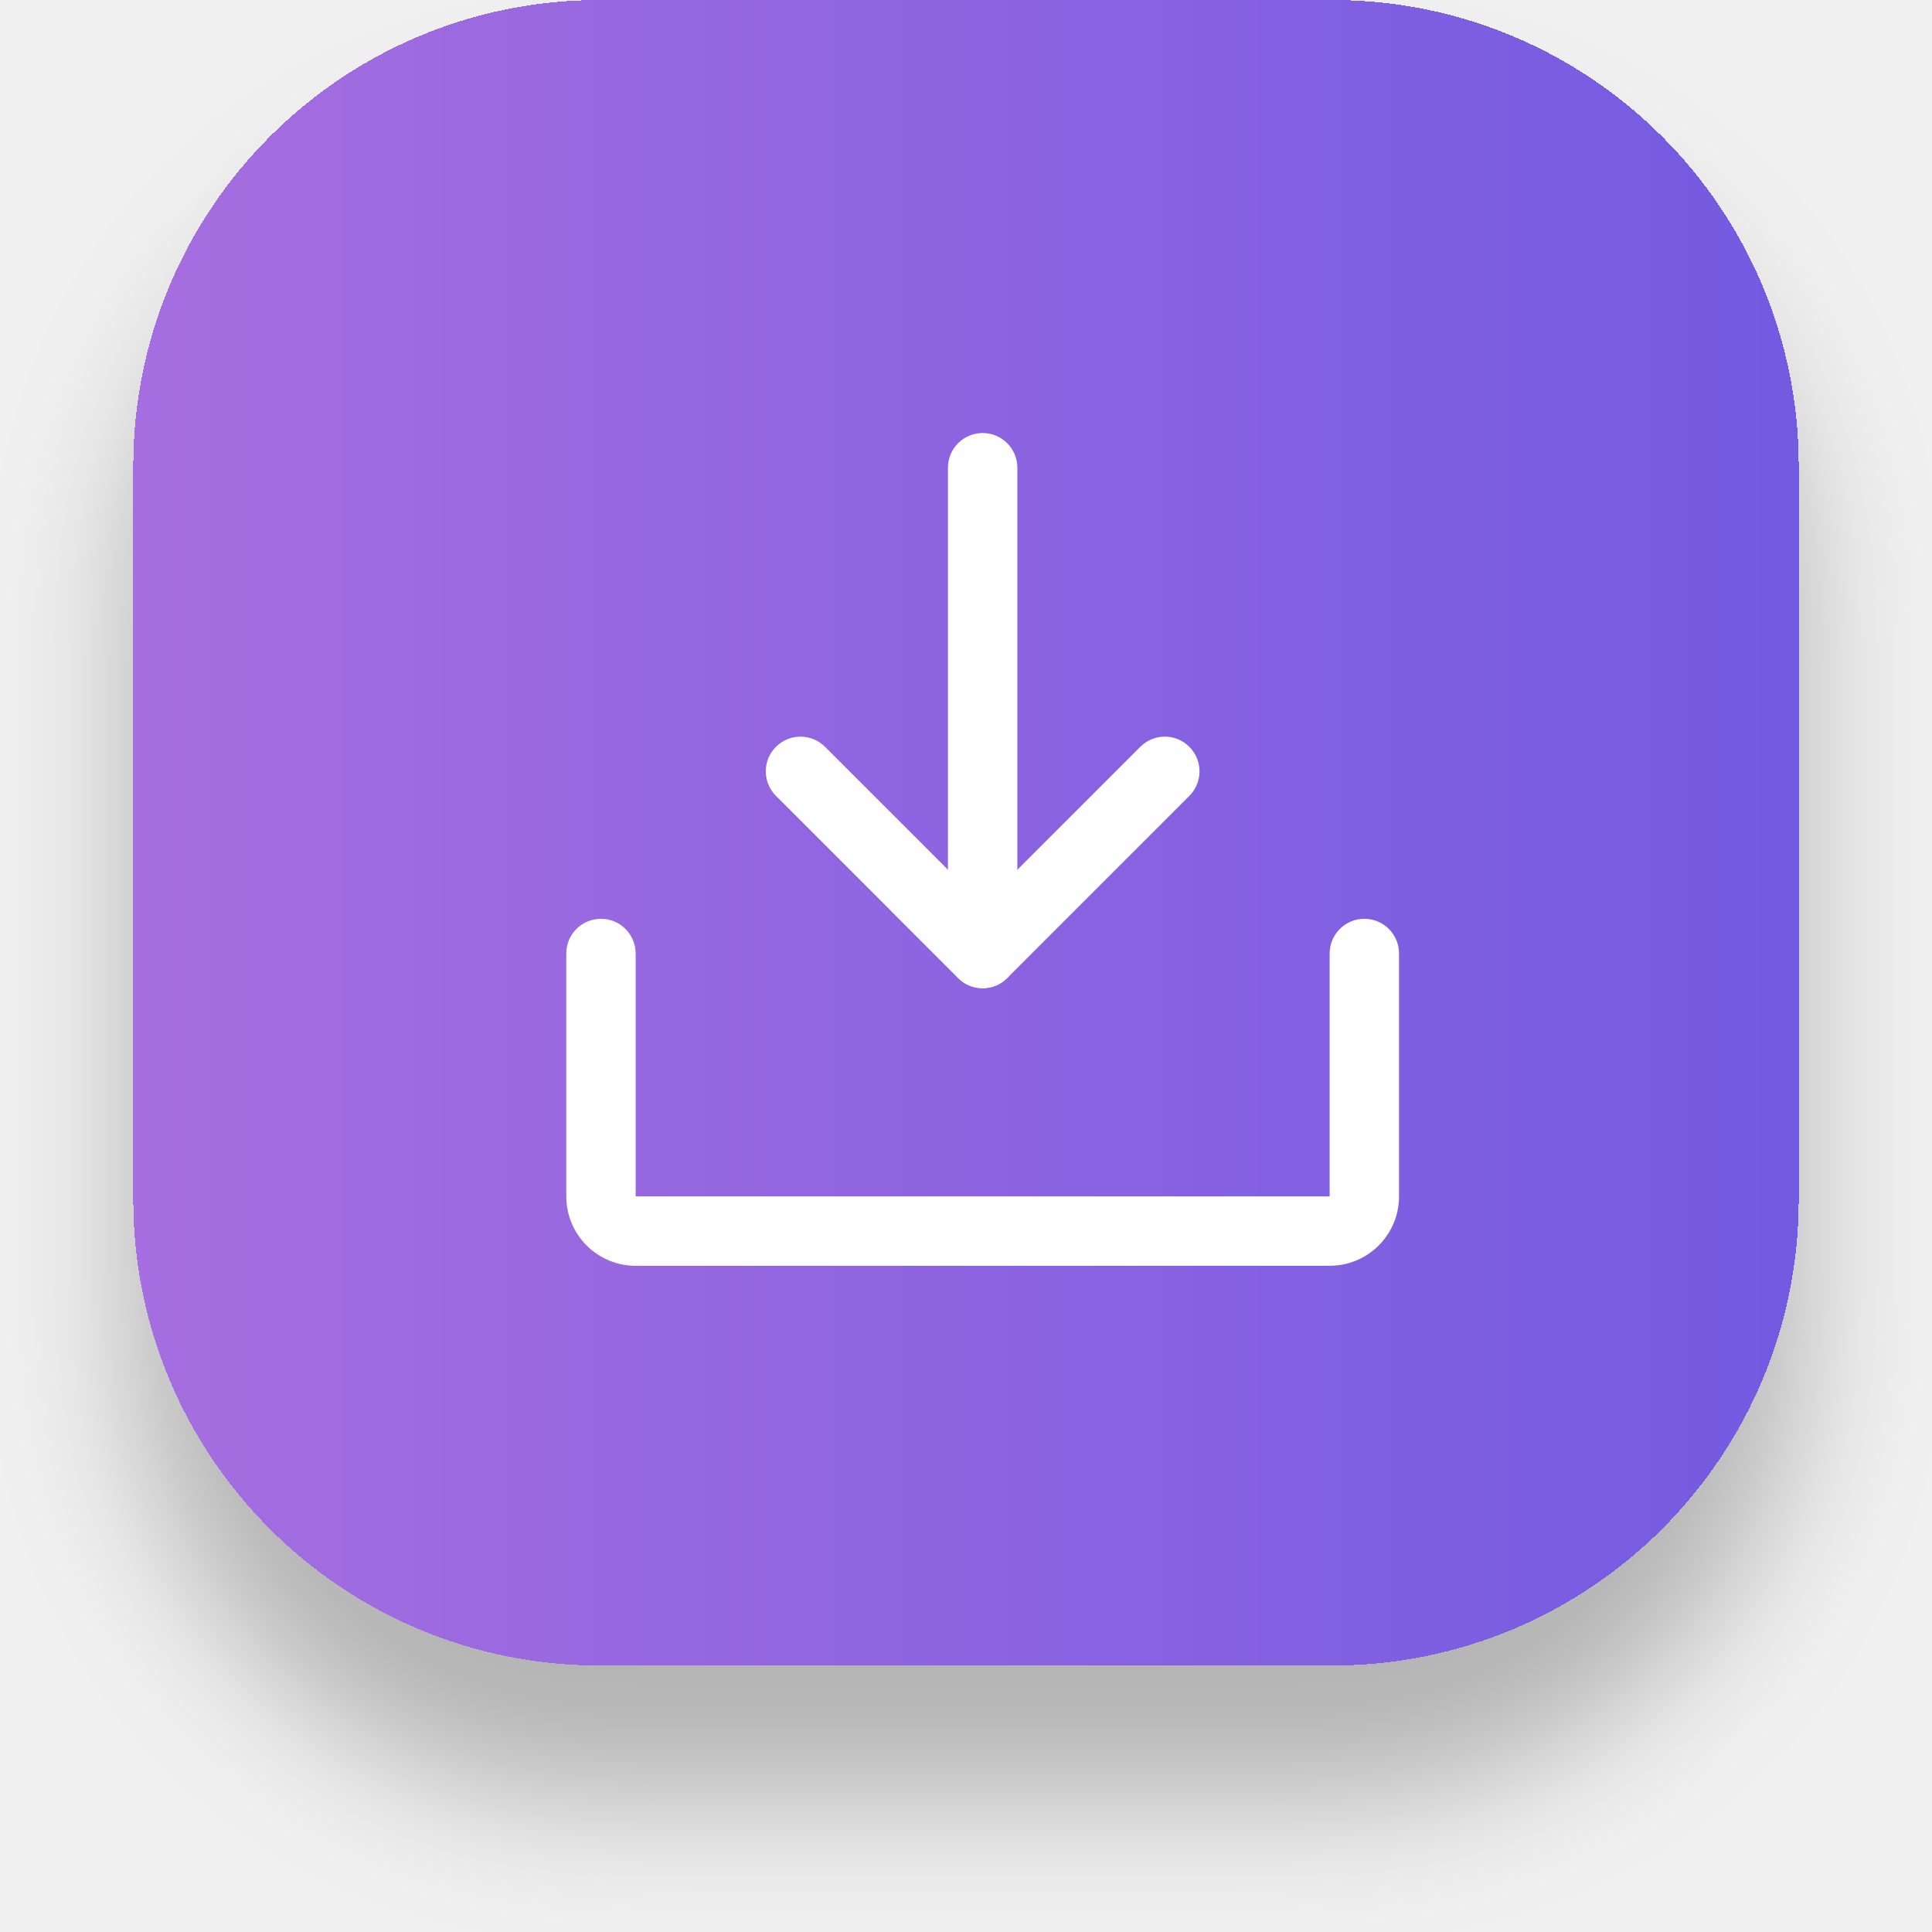
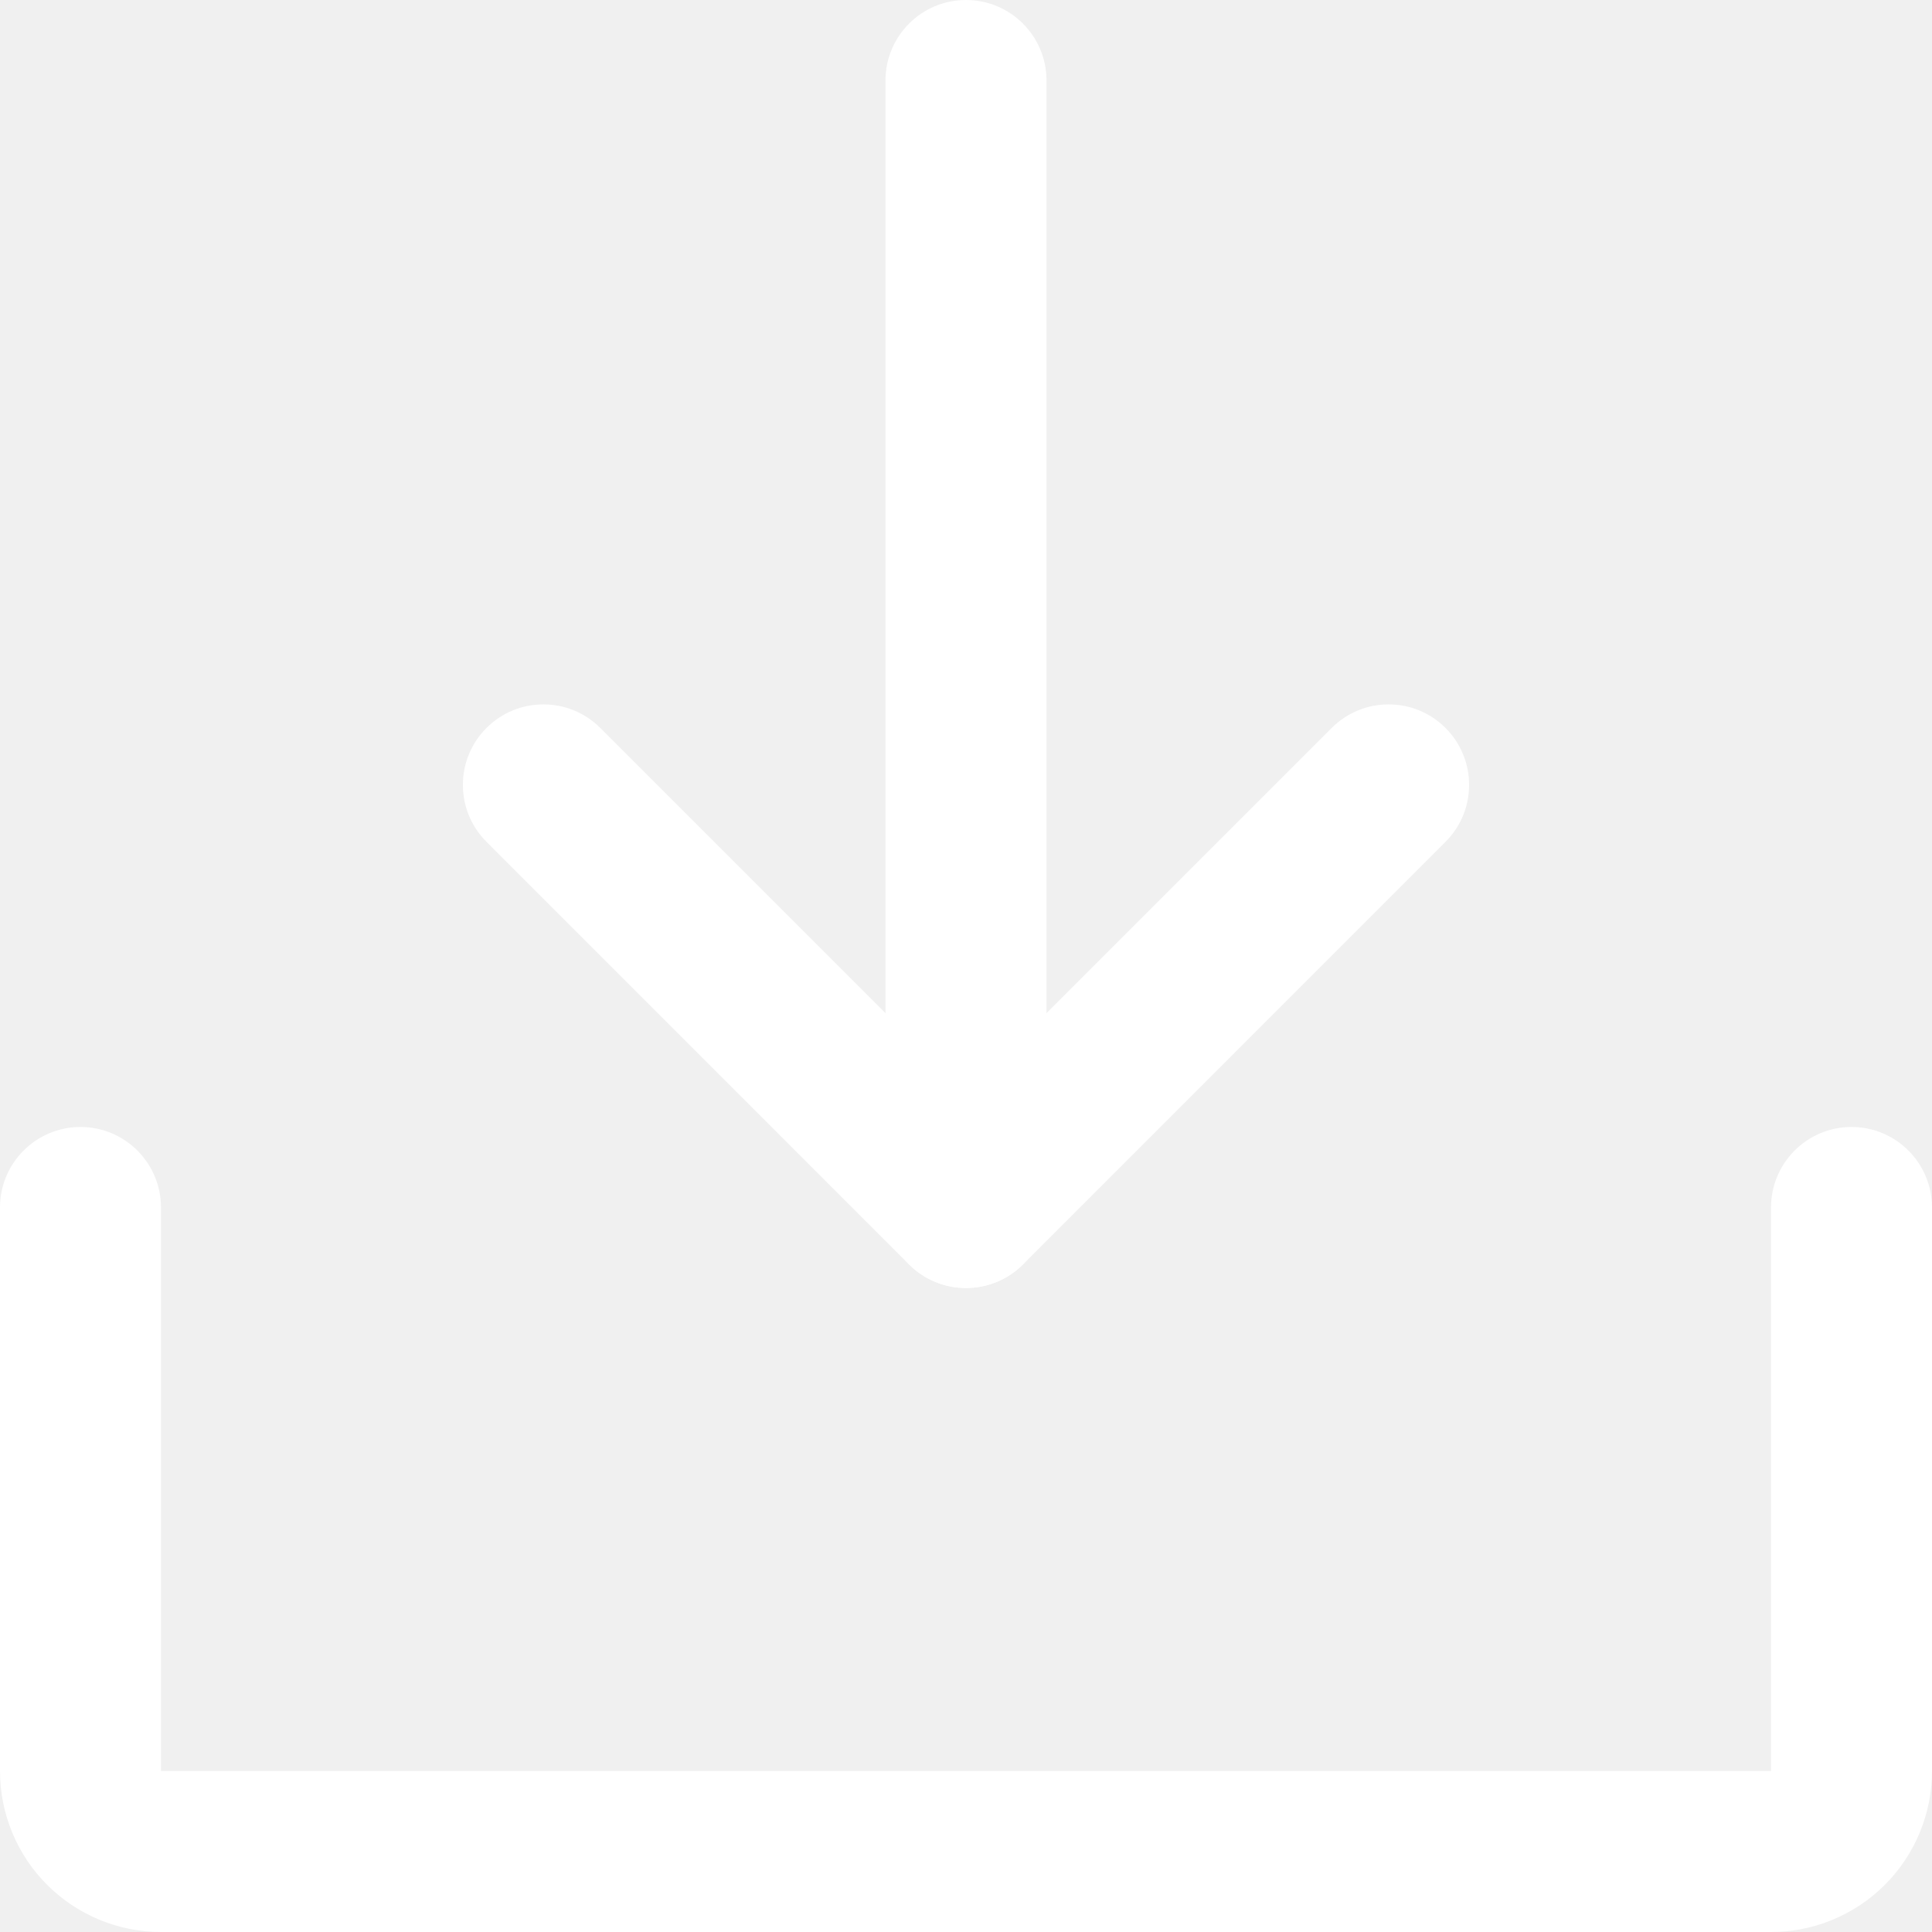
- <svg xmlns="http://www.w3.org/2000/svg" width="58" height="58" viewBox="0 0 58 58" fill="none">
-   <g filter="url(#filter0_d_297_2512)">
-     <rect x="4" width="50" height="50" rx="14" fill="url(#paint0_linear_297_2512)" shape-rendering="crispEdges" />
-     <path fill-rule="evenodd" clip-rule="evenodd" d="M23.295 22.42C23.701 22.013 24.361 22.013 24.768 22.42L29.5 27.152L34.232 22.42C34.639 22.013 35.298 22.013 35.705 22.42C36.112 22.826 36.112 23.486 35.705 23.893L30.237 29.362C29.83 29.768 29.17 29.768 28.763 29.362L23.295 23.893C22.888 23.486 22.888 22.826 23.295 22.42Z" fill="white" />
-     <path fill-rule="evenodd" clip-rule="evenodd" d="M29.5 13C30.075 13 30.542 13.466 30.542 14.042V28.625C30.542 29.2 30.075 29.667 29.5 29.667C28.925 29.667 28.458 29.2 28.458 28.625V14.042C28.458 13.466 28.925 13 29.5 13Z" fill="white" />
-     <path fill-rule="evenodd" clip-rule="evenodd" d="M18.042 27.583C18.617 27.583 19.083 28.05 19.083 28.625V35.917H39.917V28.625C39.917 28.05 40.383 27.583 40.958 27.583C41.534 27.583 42 28.05 42 28.625V35.917C42 36.469 41.781 36.999 41.39 37.39C40.999 37.781 40.469 38 39.917 38H19.083C18.531 38 18.001 37.781 17.61 37.39C17.22 36.999 17 36.469 17 35.917V28.625C17 28.05 17.466 27.583 18.042 27.583Z" fill="white" />
-   </g>
-   <defs>
-     <filter id="filter0_d_297_2512" x="0" y="0" width="58" height="58" filterUnits="userSpaceOnUse" color-interpolation-filters="sRGB">
-       <feFlood flood-opacity="0" result="BackgroundImageFix" />
-       <feColorMatrix in="SourceAlpha" type="matrix" values="0 0 0 0 0 0 0 0 0 0 0 0 0 0 0 0 0 0 127 0" result="hardAlpha" />
-       <feOffset dy="4" />
-       <feGaussianBlur stdDeviation="2" />
-       <feComposite in2="hardAlpha" operator="out" />
-       <feColorMatrix type="matrix" values="0 0 0 0 0 0 0 0 0 0 0 0 0 0 0 0 0 0 0.25 0" />
-       <feBlend mode="normal" in2="BackgroundImageFix" result="effect1_dropShadow_297_2512" />
-       <feBlend mode="normal" in="SourceGraphic" in2="effect1_dropShadow_297_2512" result="shape" />
-     </filter>
-     <linearGradient id="paint0_linear_297_2512" x1="4" y1="25" x2="54" y2="25" gradientUnits="userSpaceOnUse">
-       <stop stop-color="#A66EE0" />
-       <stop offset="1" stop-color="#735AE1" />
-     </linearGradient>
-   </defs>
+ <svg xmlns="http://www.w3.org/2000/svg" width="25" height="25" viewBox="0 0 25 25" fill="none">
+   <path fill-rule="evenodd" clip-rule="evenodd" d="M6.295 9.42C6.701 9.013 7.361 9.013 7.768 9.42L12.5 14.152L17.232 9.42C17.639 9.013 18.299 9.013 18.705 9.42C19.112 9.826 19.112 10.486 18.705 10.893L13.237 16.362C12.83 16.768 12.17 16.768 11.763 16.362L6.295 10.893C5.888 10.486 5.888 9.826 6.295 9.42Z" fill="white" />
+   <path fill-rule="evenodd" clip-rule="evenodd" d="M12.5 0C13.075 0 13.542 0.466 13.542 1.042V15.625C13.542 16.2 13.075 16.667 12.5 16.667C11.925 16.667 11.458 16.2 11.458 15.625V1.042C11.458 0.466 11.925 0 12.5 0Z" fill="white" />
+   <path fill-rule="evenodd" clip-rule="evenodd" d="M1.042 14.583C1.617 14.583 2.083 15.05 2.083 15.625V22.917H22.917V15.625C22.917 15.05 23.383 14.583 23.958 14.583C24.534 14.583 25 15.05 25 15.625V22.917C25 23.469 24.78 23.999 24.39 24.39C23.999 24.78 23.469 25 22.917 25H2.083C1.531 25 1.001 24.78 0.61 24.39C0.219 23.999 0 23.469 0 22.917V15.625C0 15.05 0.466 14.583 1.042 14.583Z" fill="white" />
</svg>
